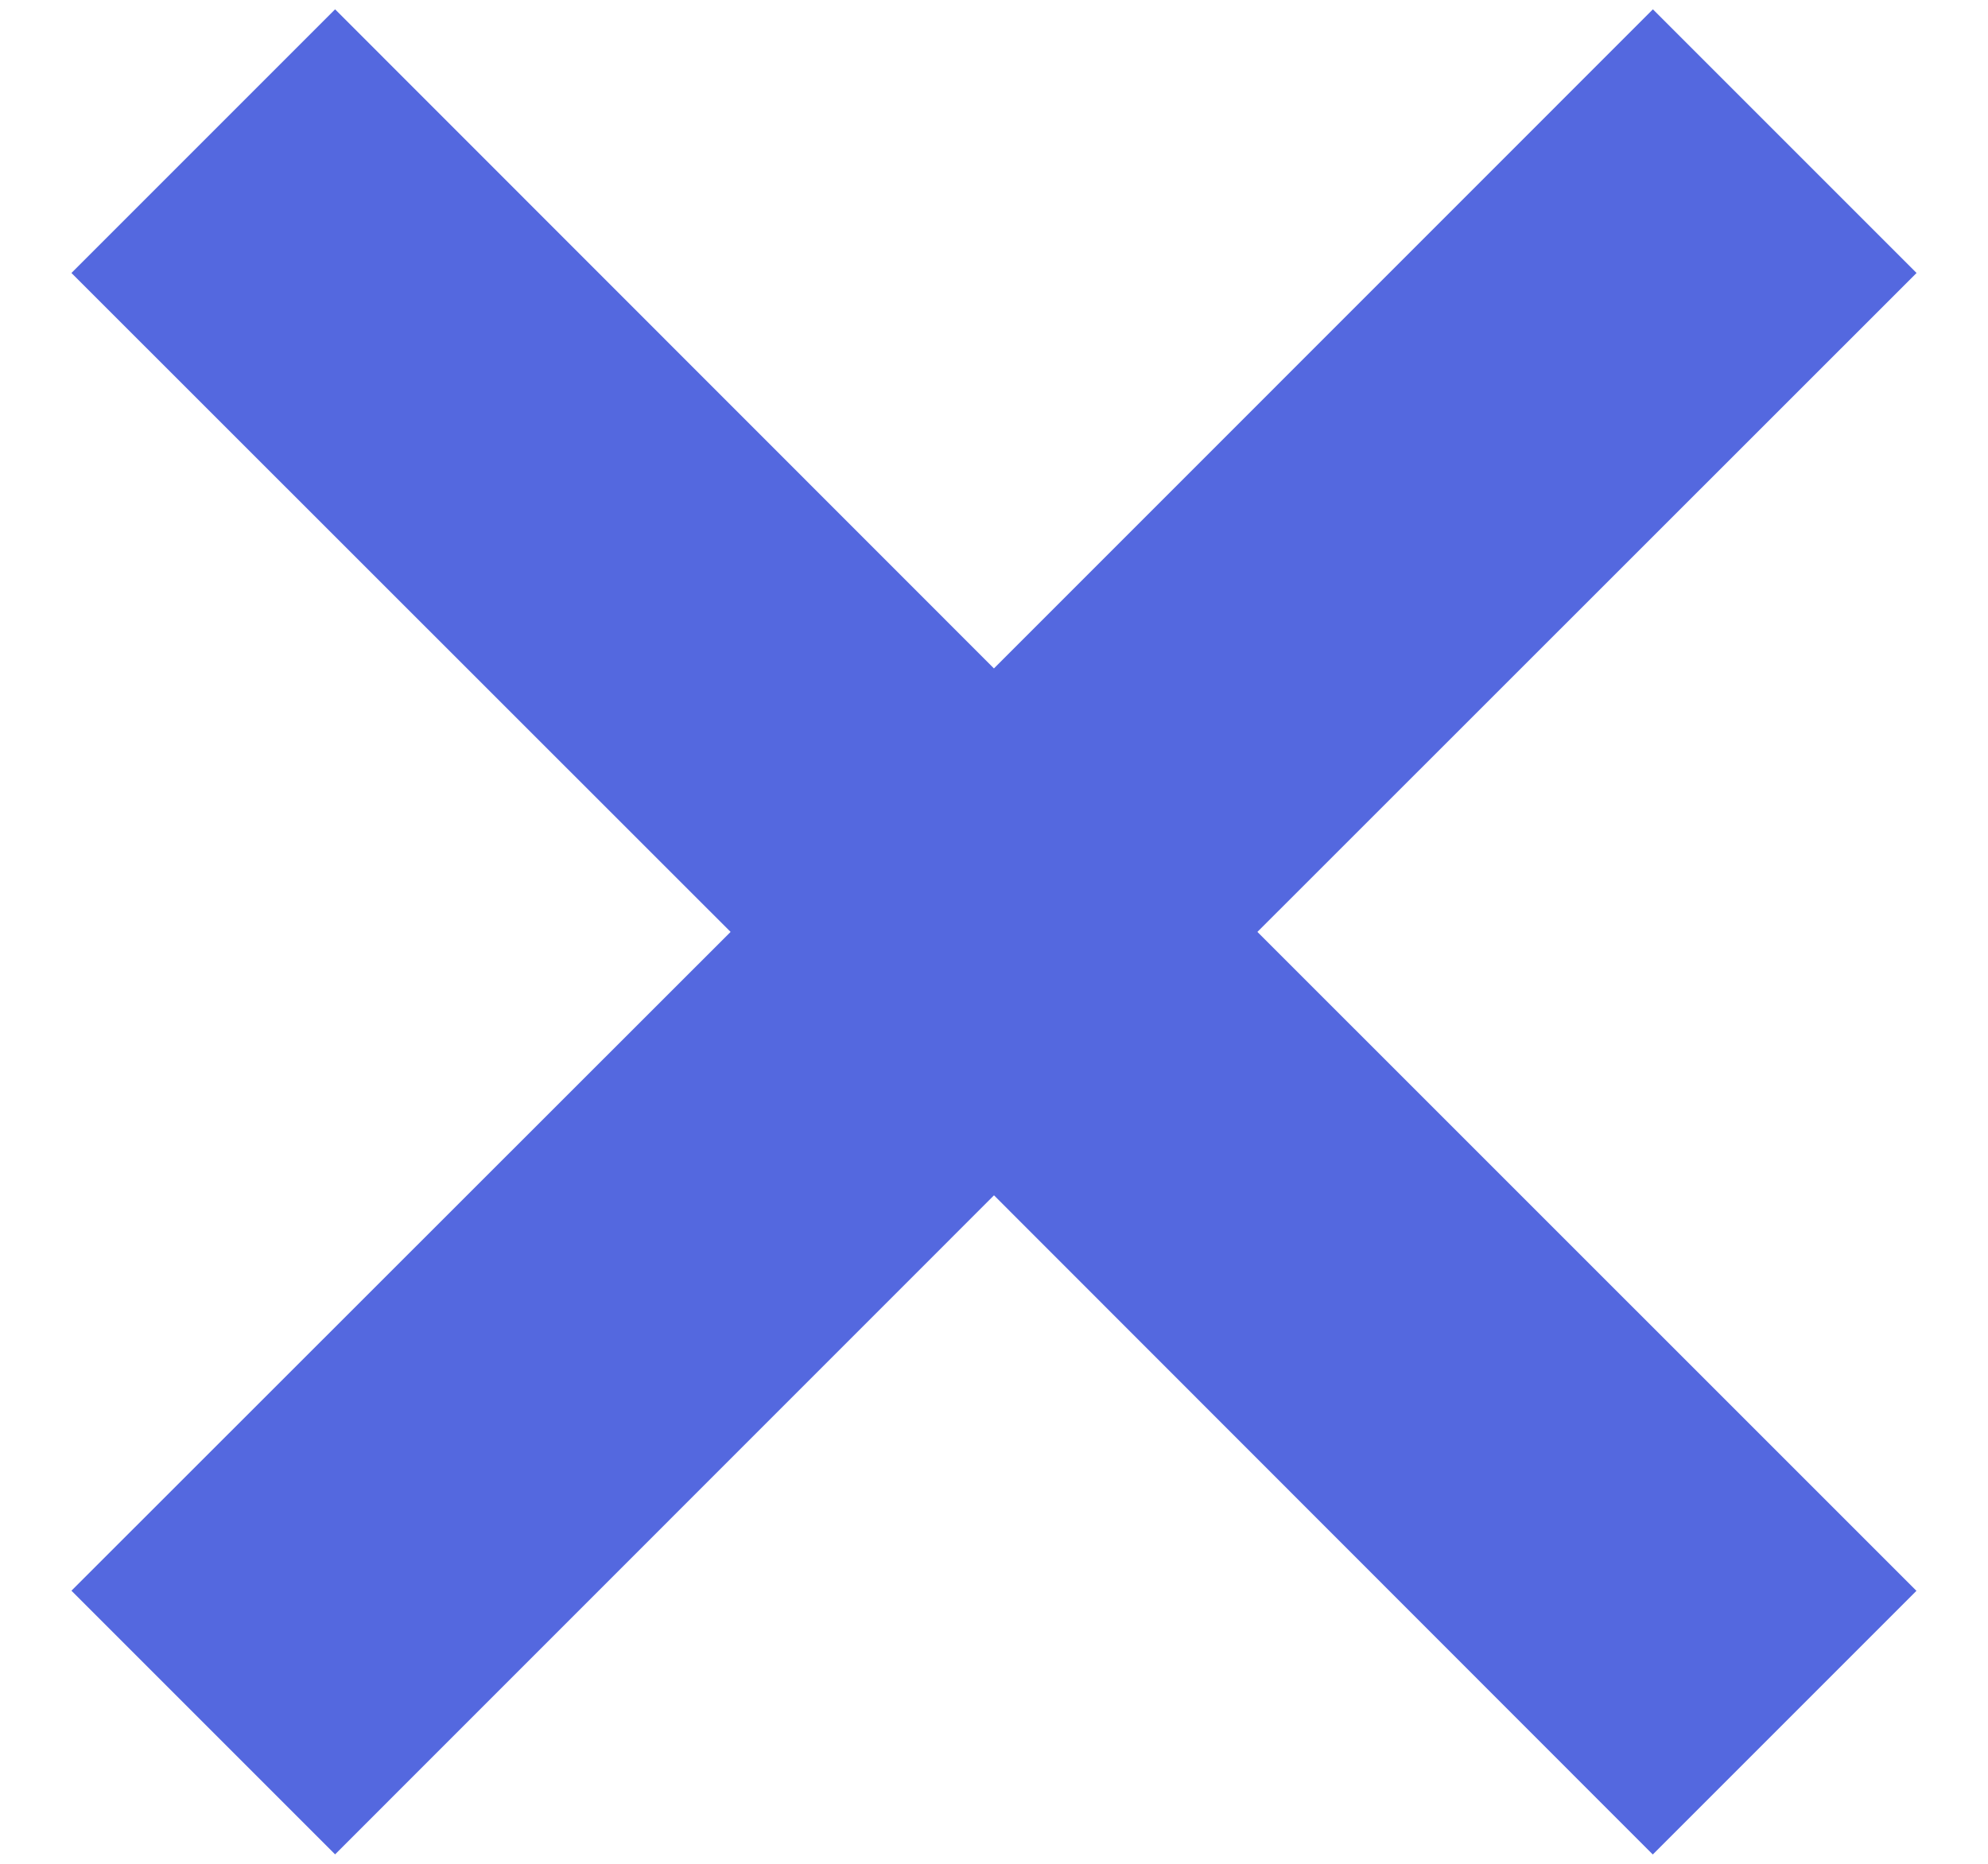
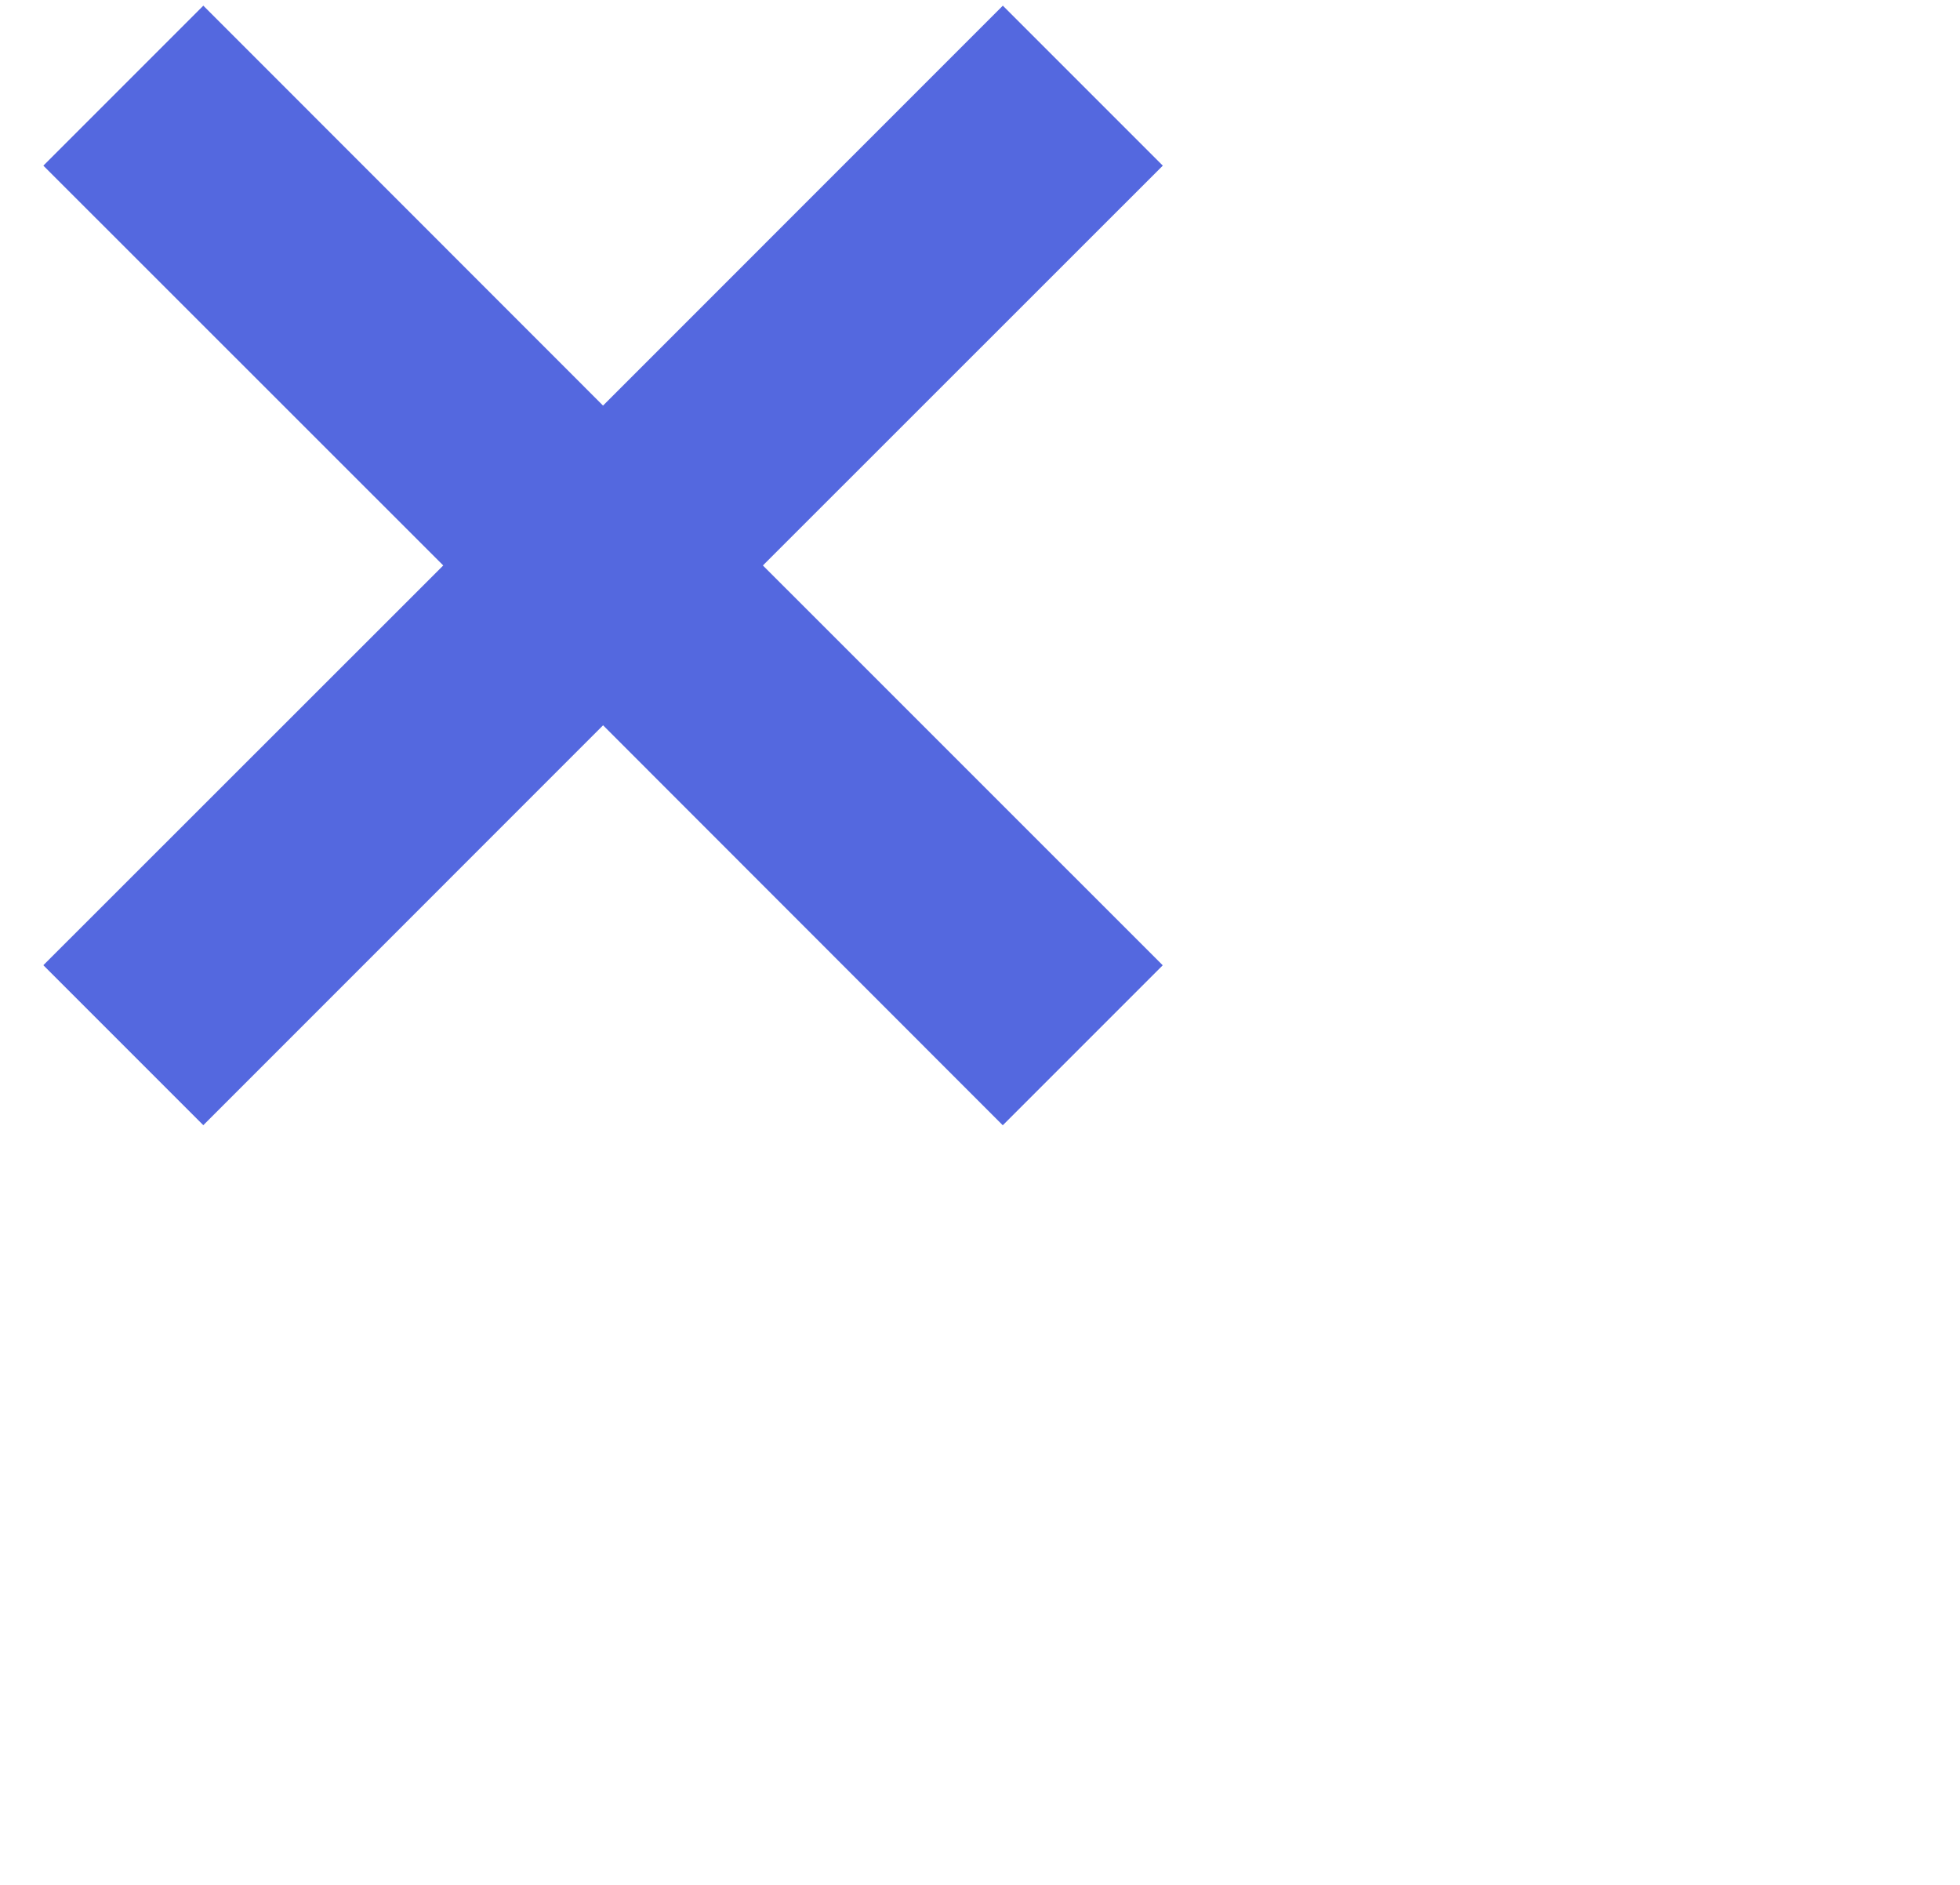
- <svg xmlns="http://www.w3.org/2000/svg" width="16" height="15">
+ <svg xmlns="http://www.w3.org/2000/svg" width="26" height="25">
  <path fill="#5468df" fill-rule="evenodd" d="M8 5.379L13.303.075l2.122 2.122L10.12 7.5l5.304 5.303-2.122 2.122L8 9.62l-5.303 5.304-2.122-2.122L5.88 7.5.575 2.197 2.697.075 8 5.38z" />
</svg>
